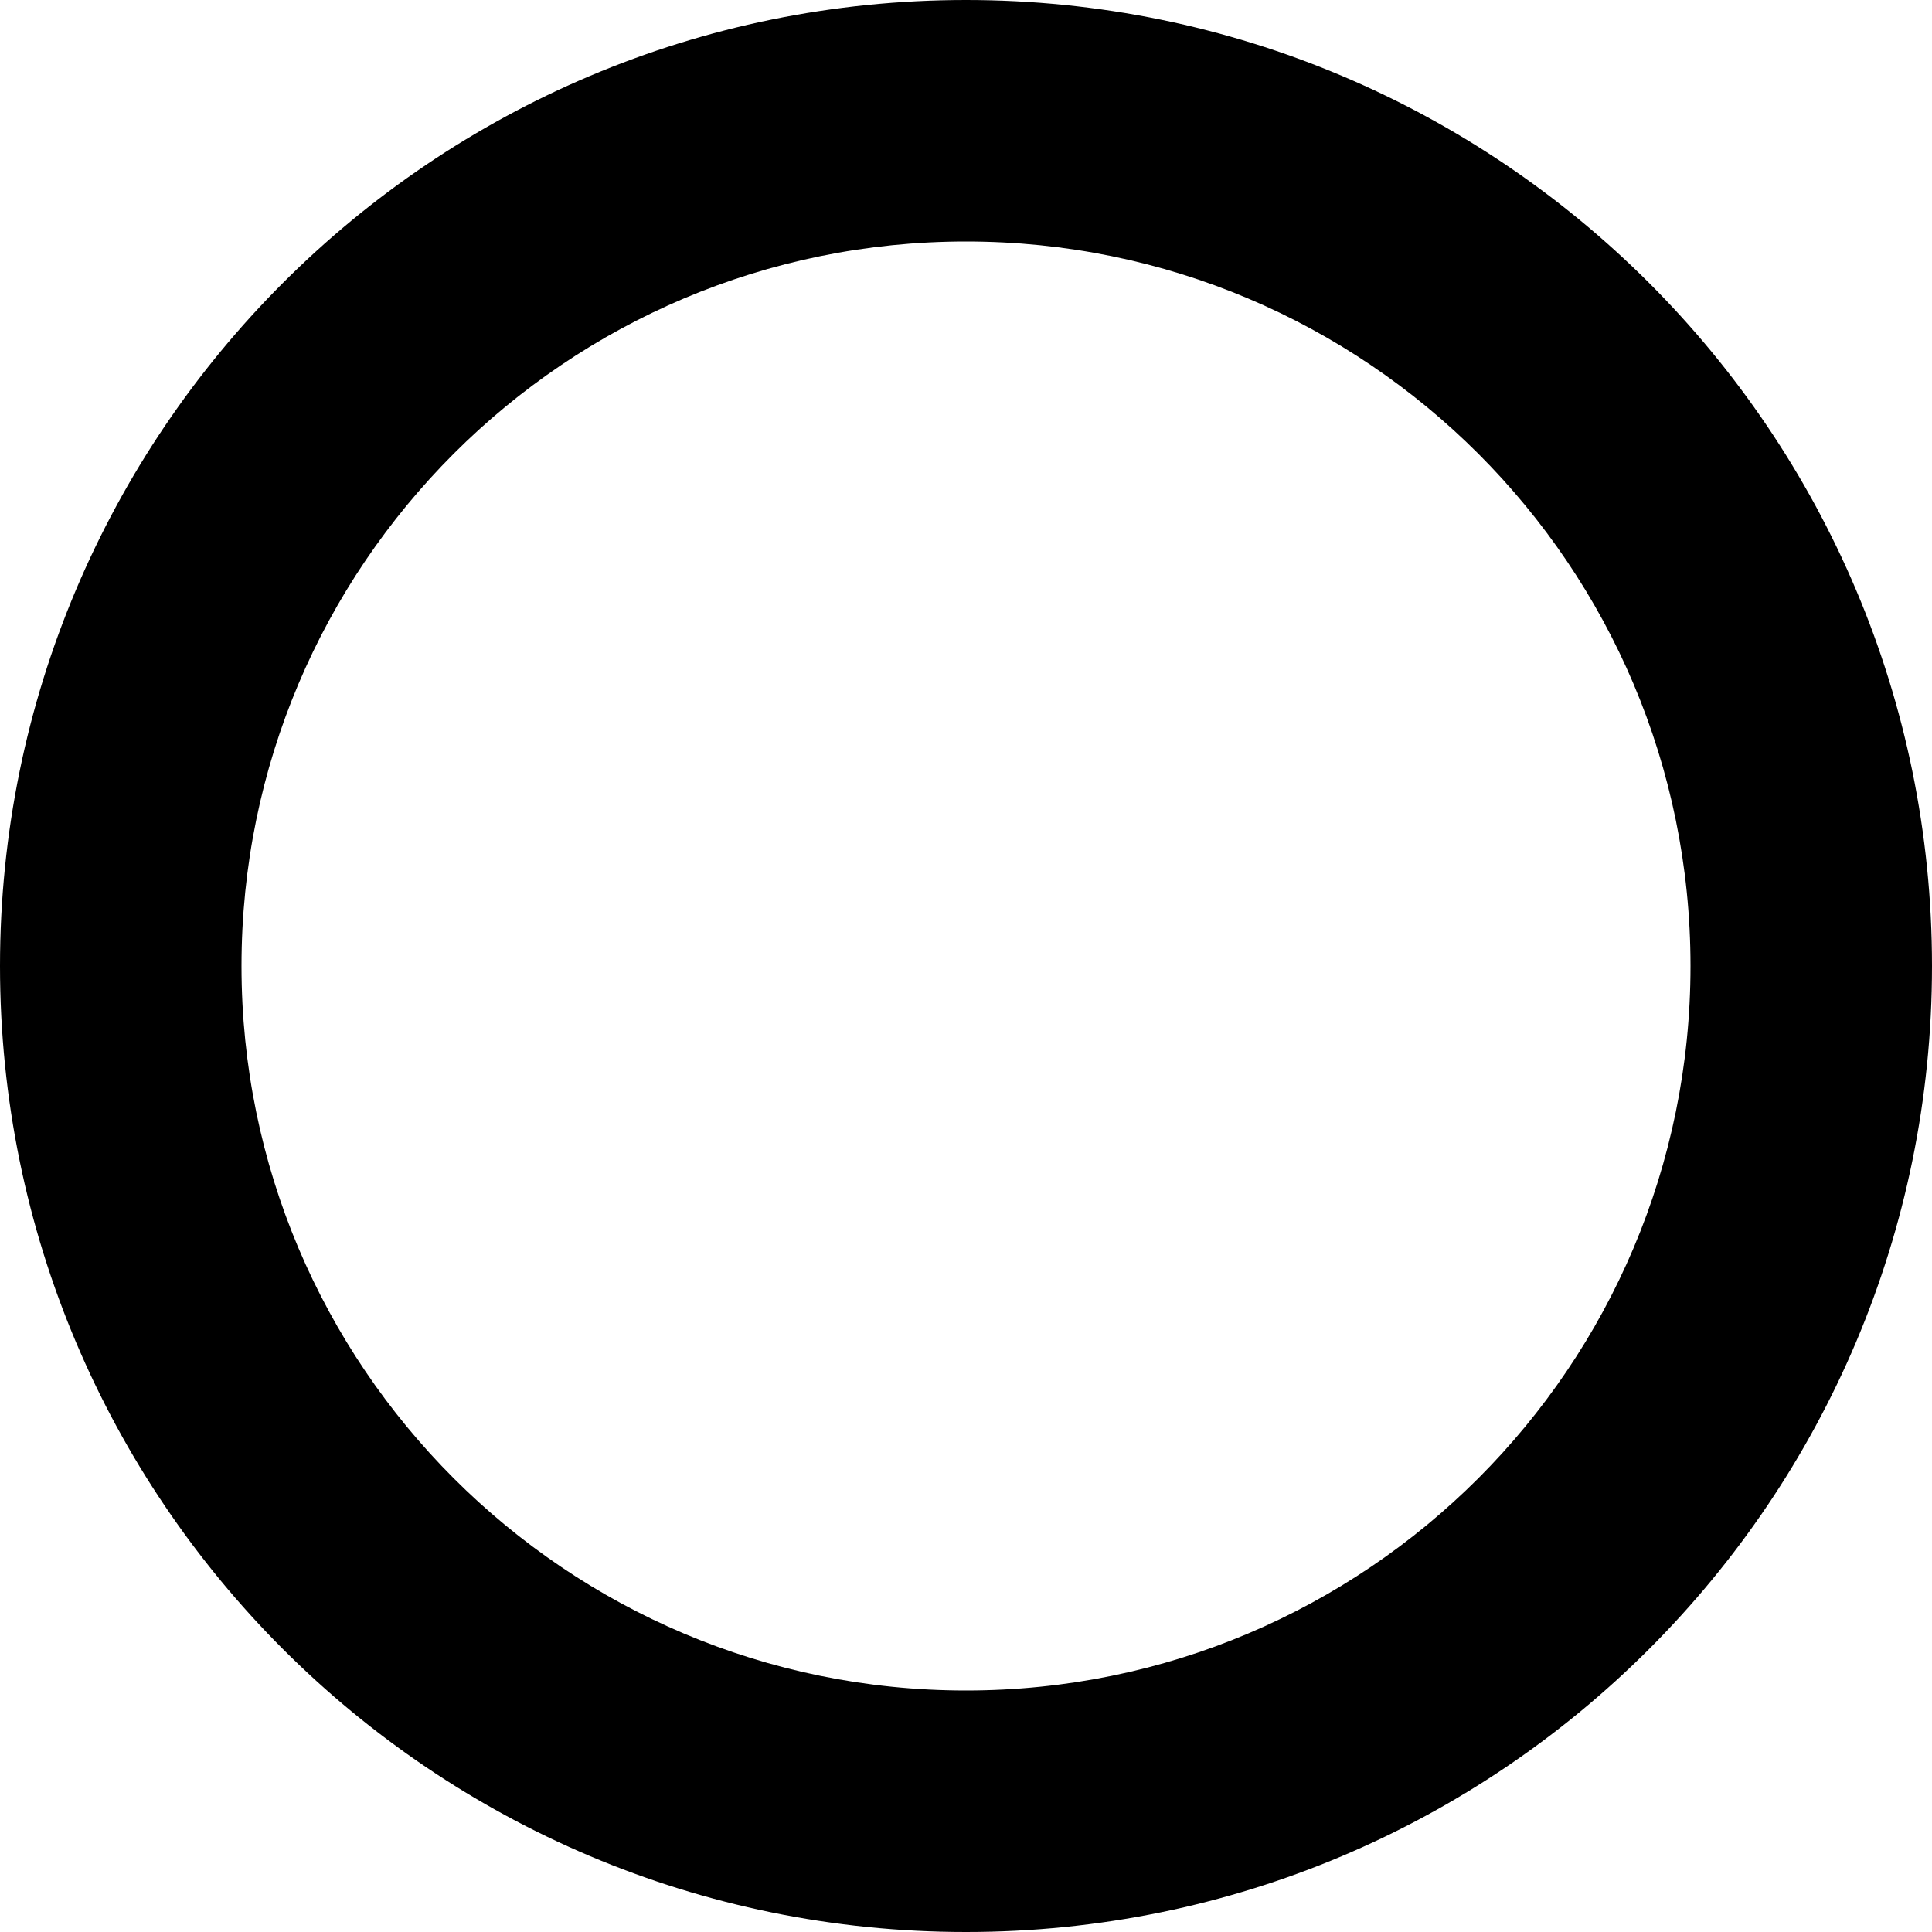
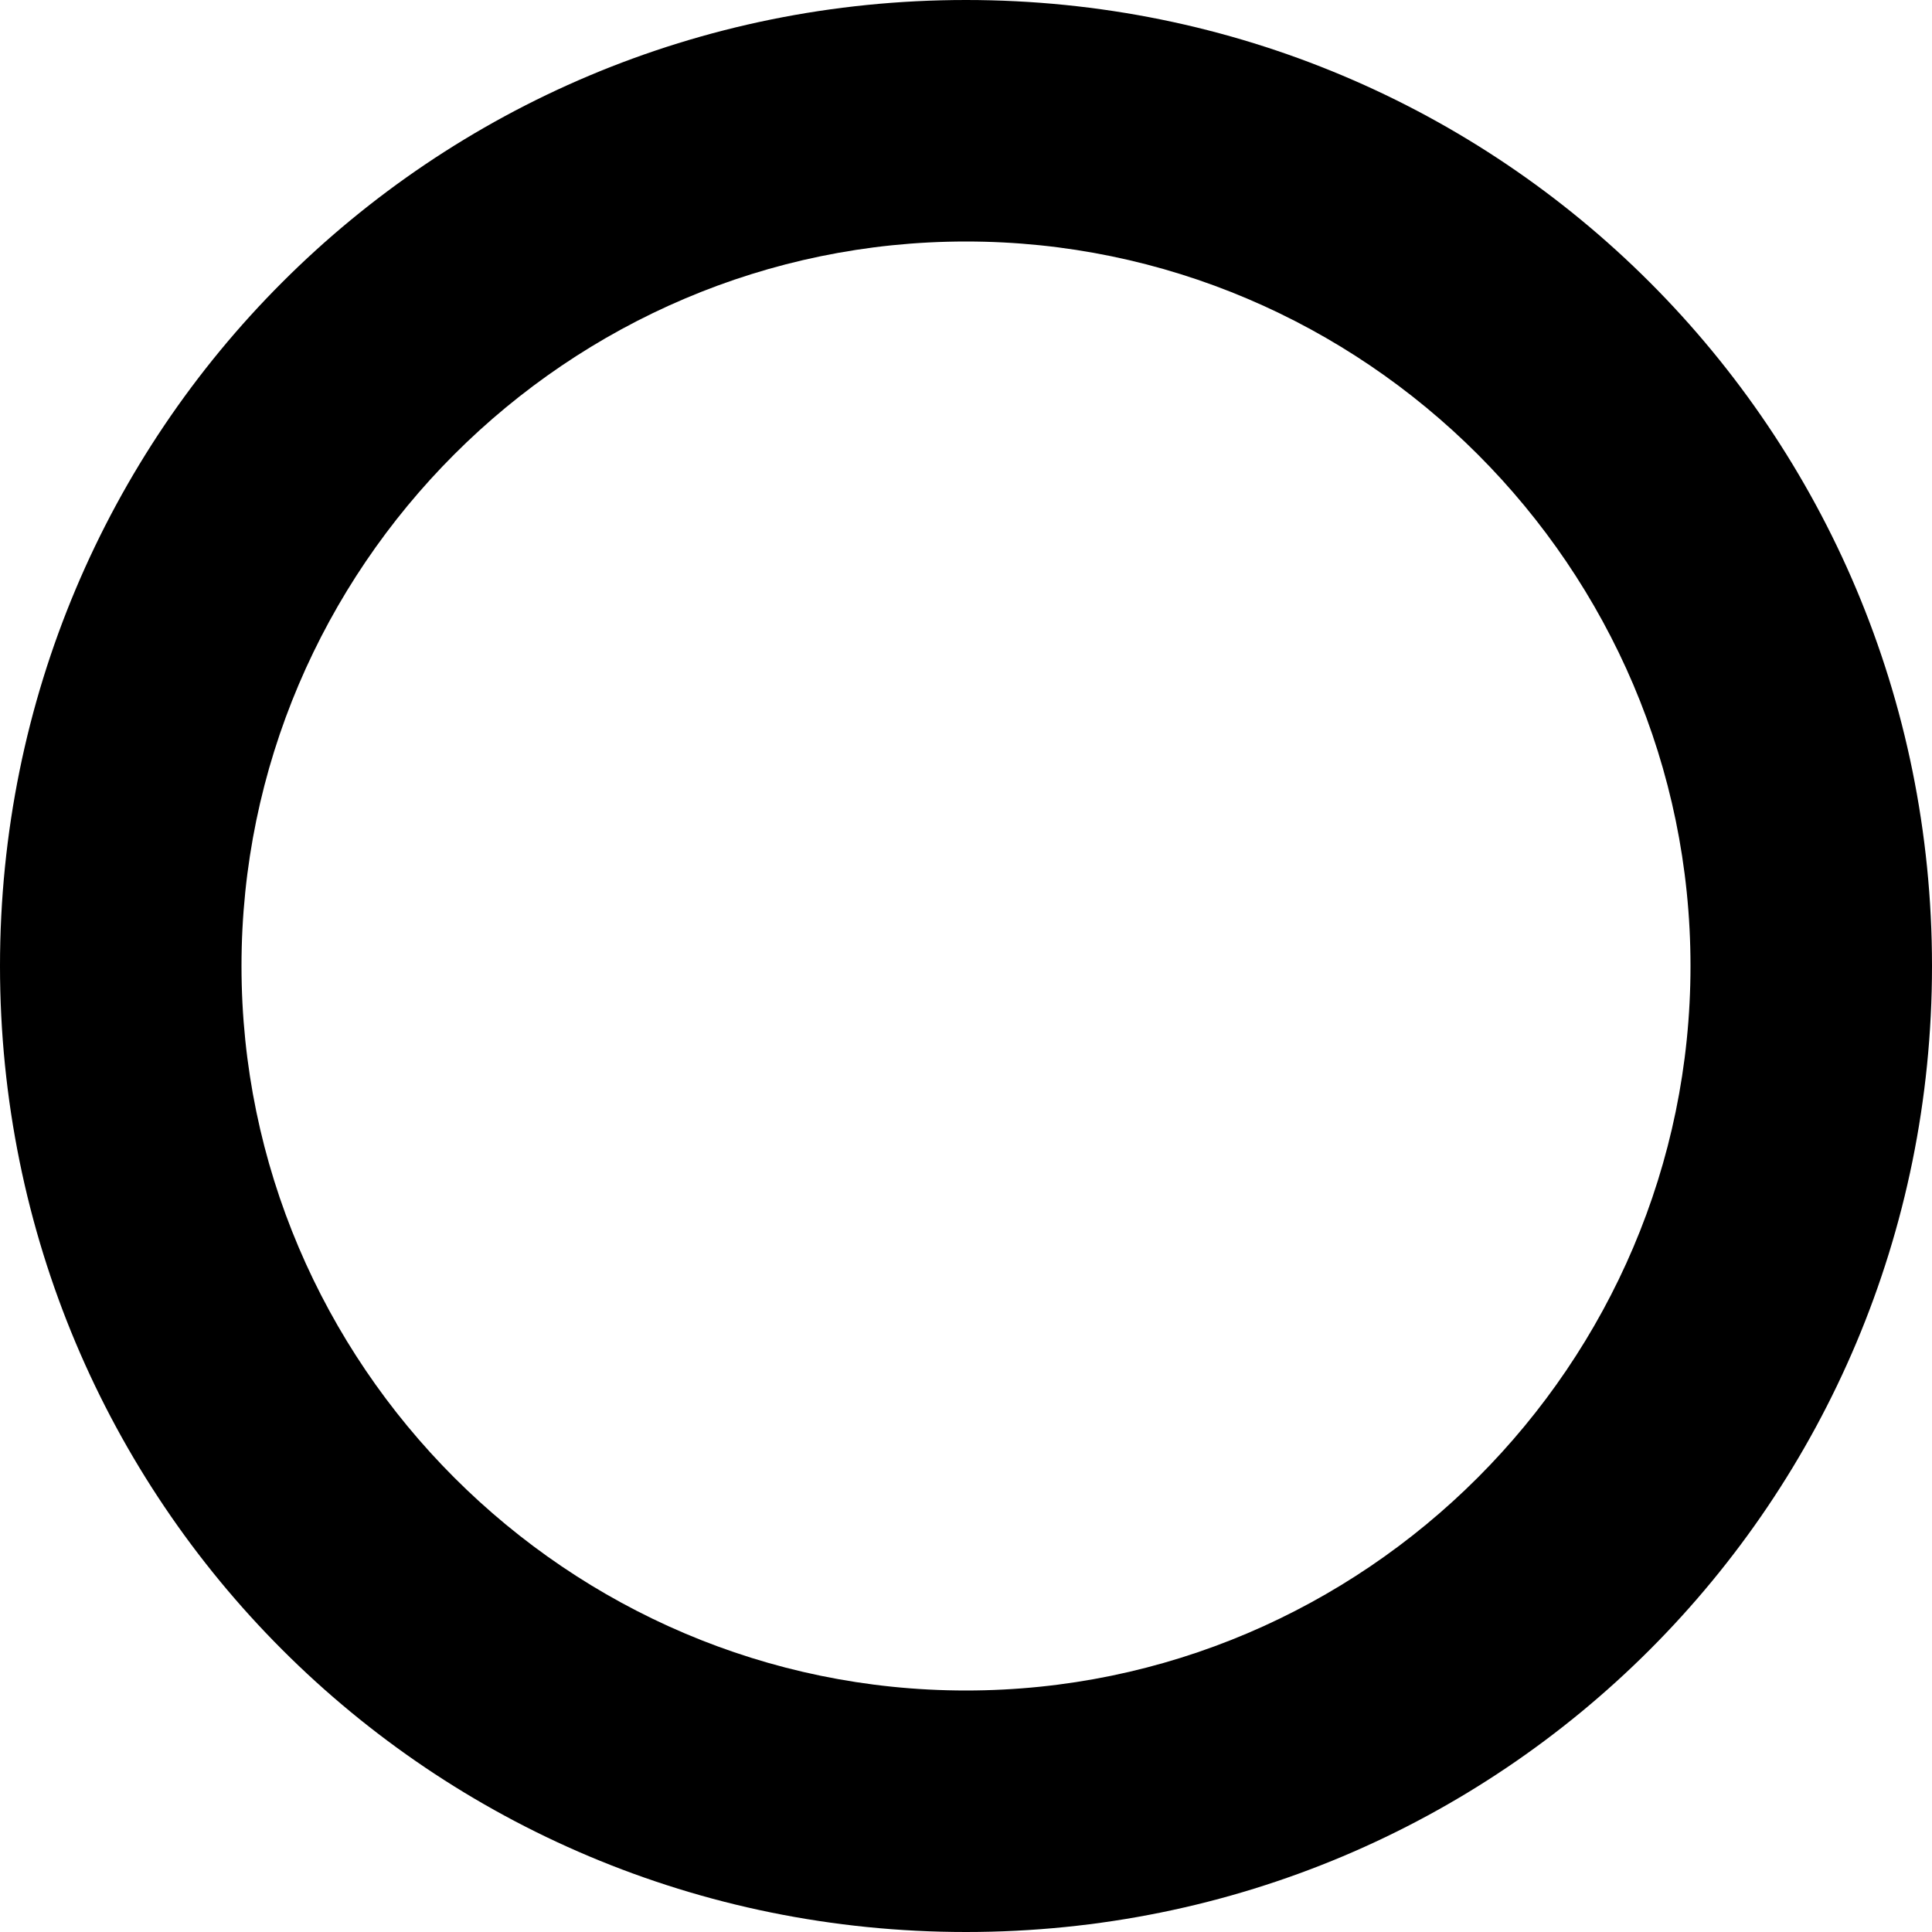
- <svg xmlns="http://www.w3.org/2000/svg" version="1.1" width="32" height="32" viewBox="0 0 32 32">
-   <path fill="#000000" d="M16 0c-8.837 0-16 7.163-16 16s7.163 16 16 16 16-7.163 16-16-7.163-16-16-16zM16 28c-6.627 0-12-5.373-12-12s5.373-12 12-12c6.627 0 12 5.373 12 12s-5.373 12-12 12z" />
+ <svg xmlns="http://www.w3.org/2000/svg" width="48px" height="48px" viewBox="0 0 48 48" version="1.1">
+   <defs />
+   <g id="Page-1" stroke="none" stroke-width="1" fill="none" fill-rule="evenodd">
+     <g id="radio_unchecked" fill="#000000">
+       <g id="레이어_1">
+         <path d="M24,0 C10.7,0 0,10.7 0,24 C0,37.3 10.7,48 24,48 C37.3,48 48,37.3 48,24 C48,10.7 37.3,0 24,0 Z M24,42 C14.1,42 6,33.9 6,24 C6,14.1 14.1,6 24,6 C33.9,6 42,14.1 42,24 C42,33.9 33.9,42 24,42 Z" id="Shape" />
+       </g>
+     </g>
+   </g>
</svg>
